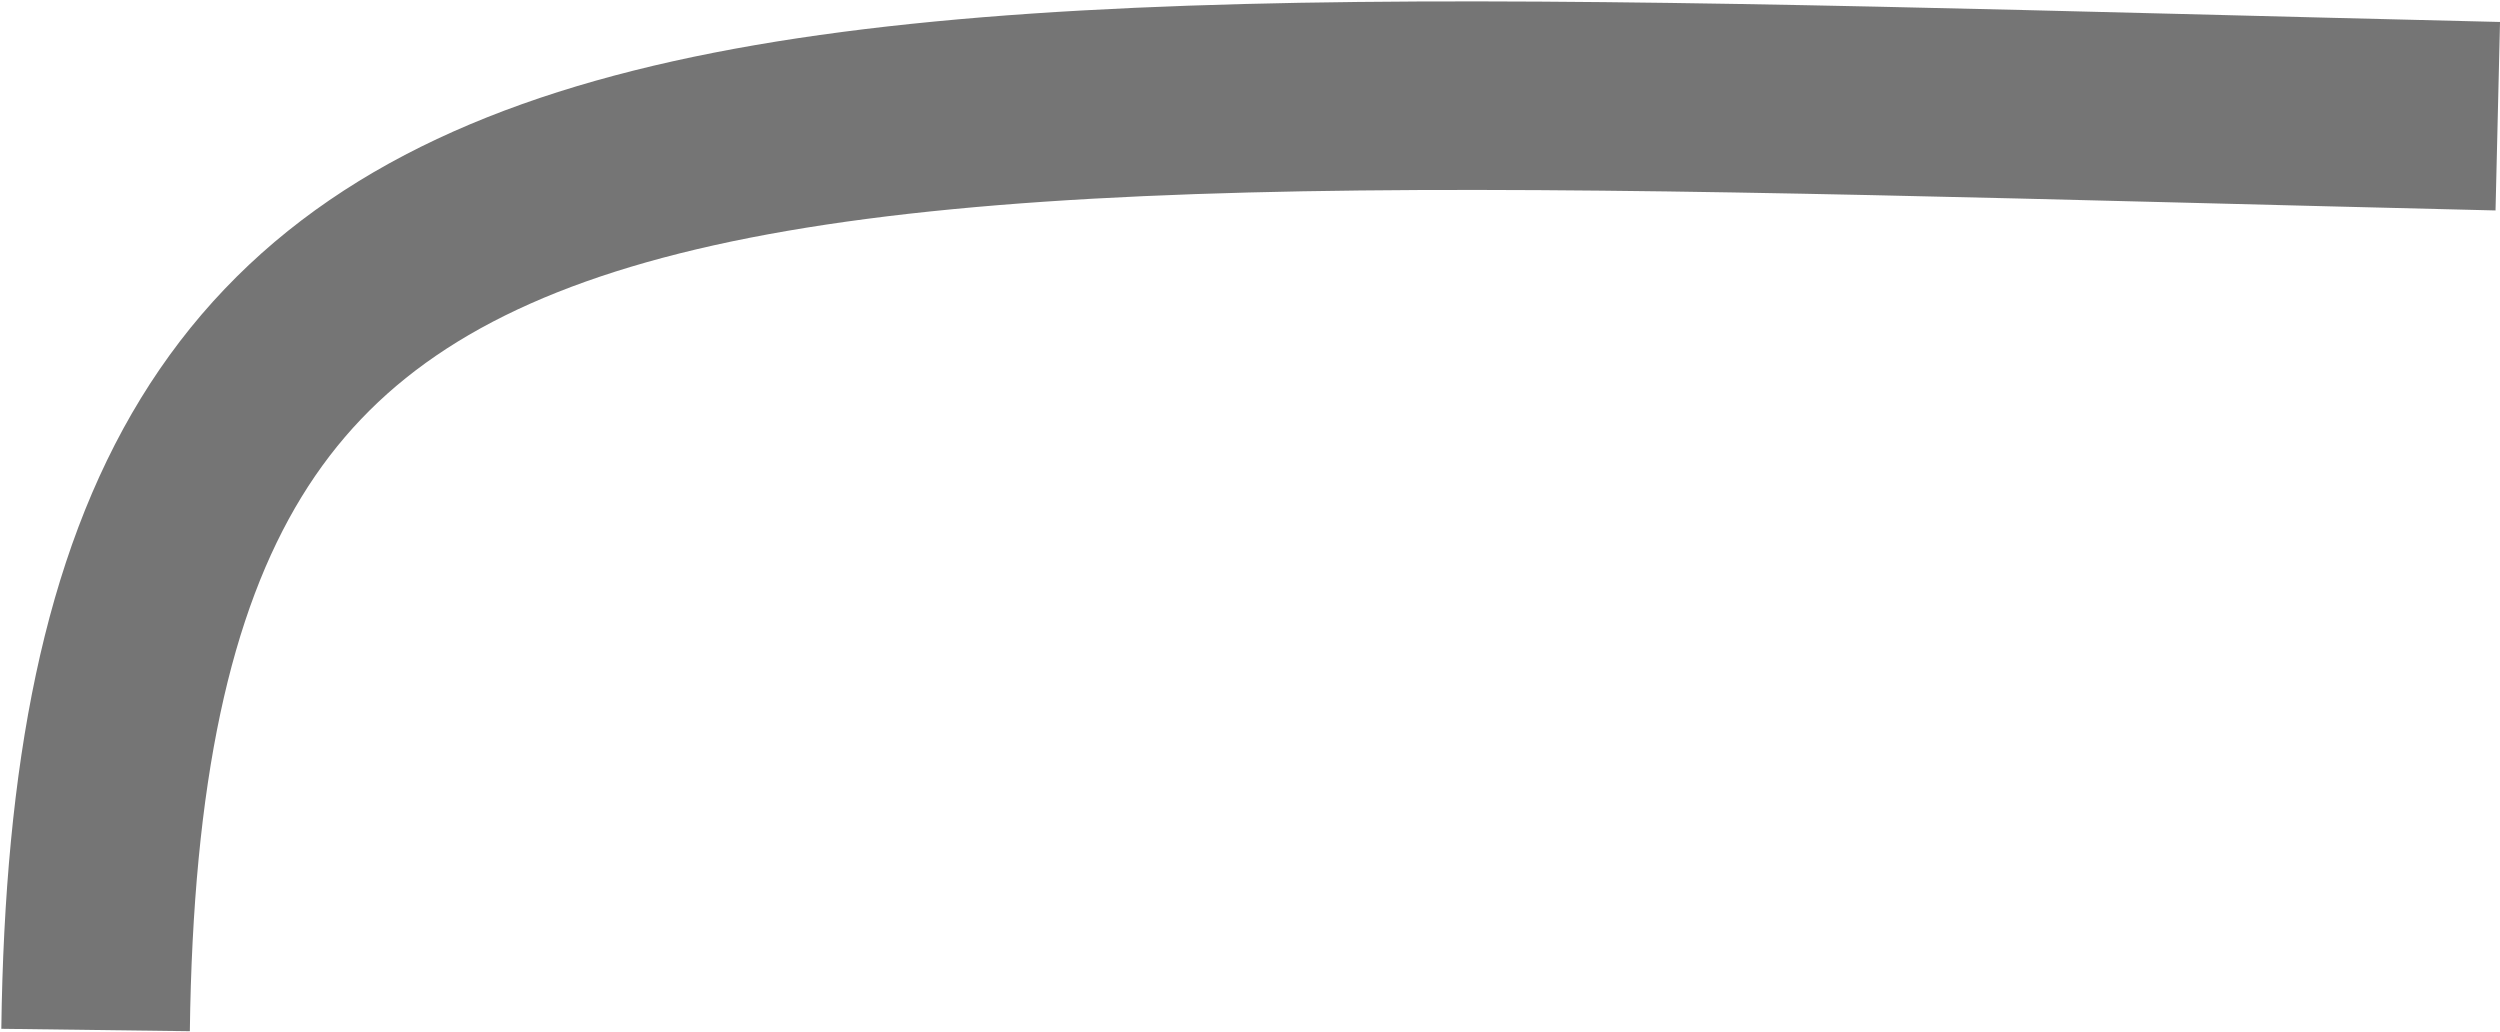
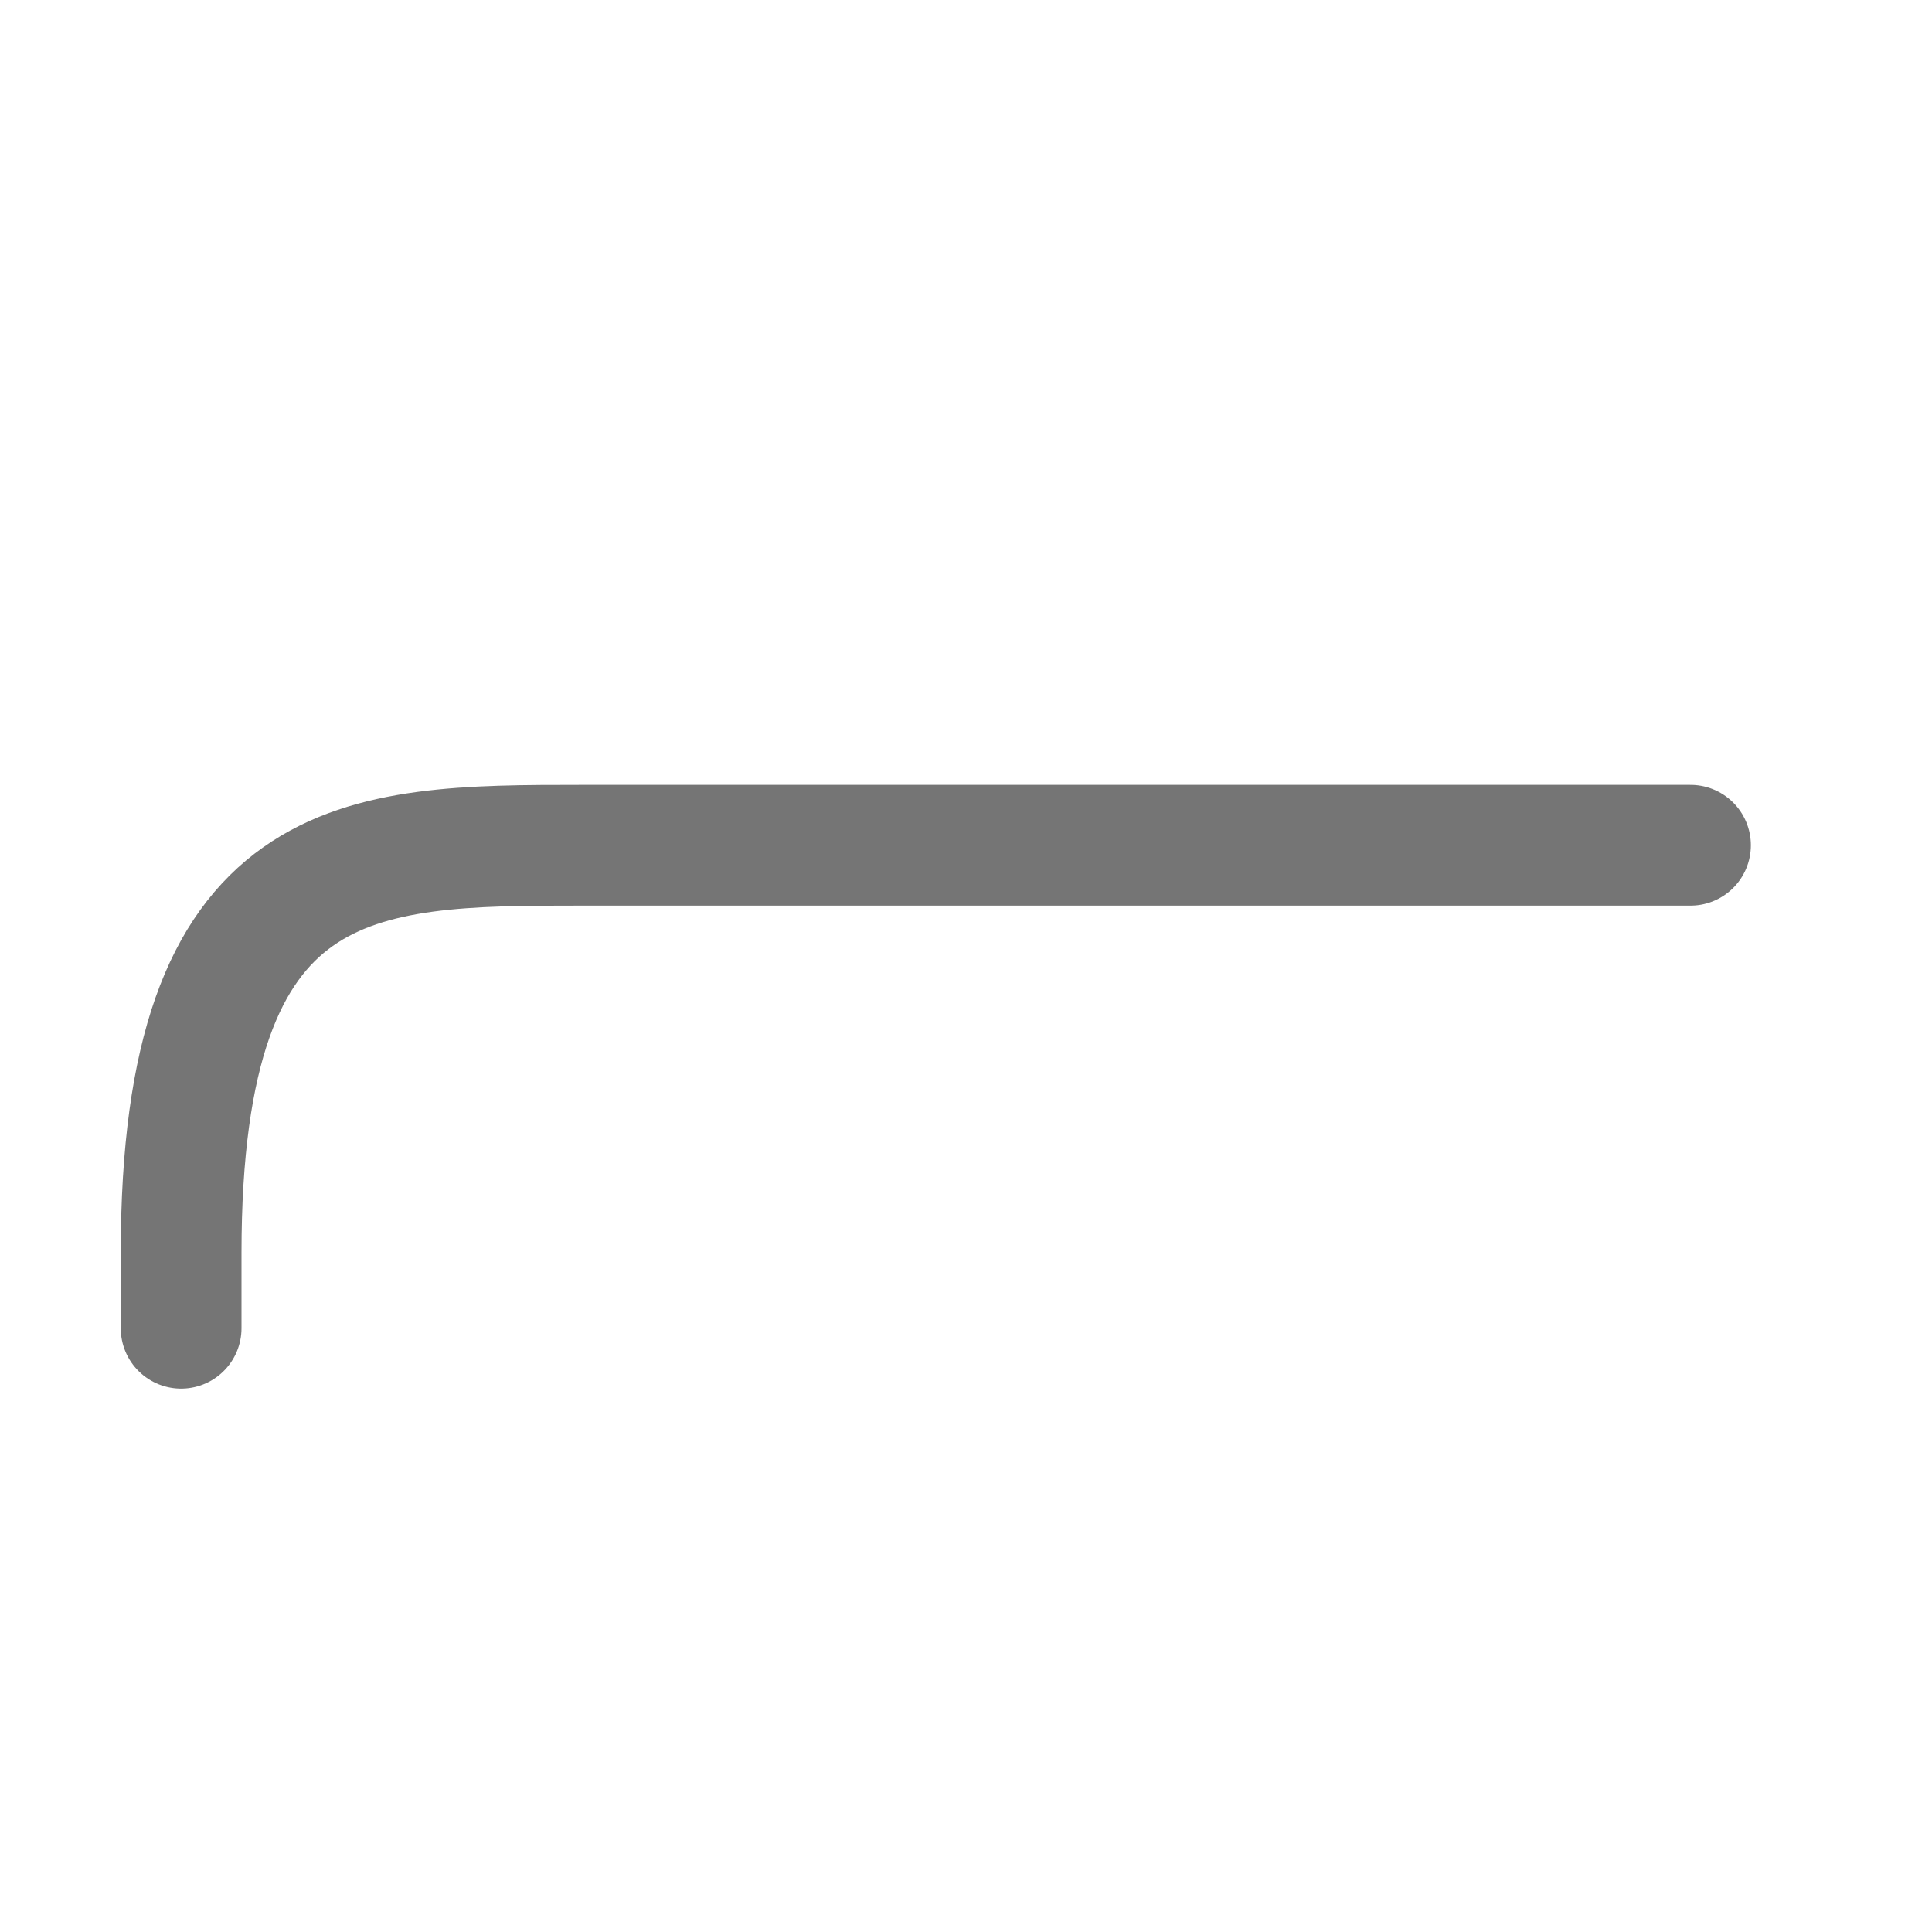
- <svg xmlns="http://www.w3.org/2000/svg" width="1326" height="547" viewBox="0 0 1326 547" fill="none">
-   <path d="M1324.82 61.636C361.974 38.671 57.668 1.313 50.698 546.316" stroke="#757575" stroke-width="100" />
+ <svg xmlns="http://www.w3.org/2000/svg" width="32" height="32" viewBox="0 0 512 512">
+   <path fill="none" stroke="#757575" stroke-linecap="round" stroke-linejoin="round" stroke-width="32" d="M448 224H154c-58.76 0-106 0.33-106 108v20" />
</svg>
